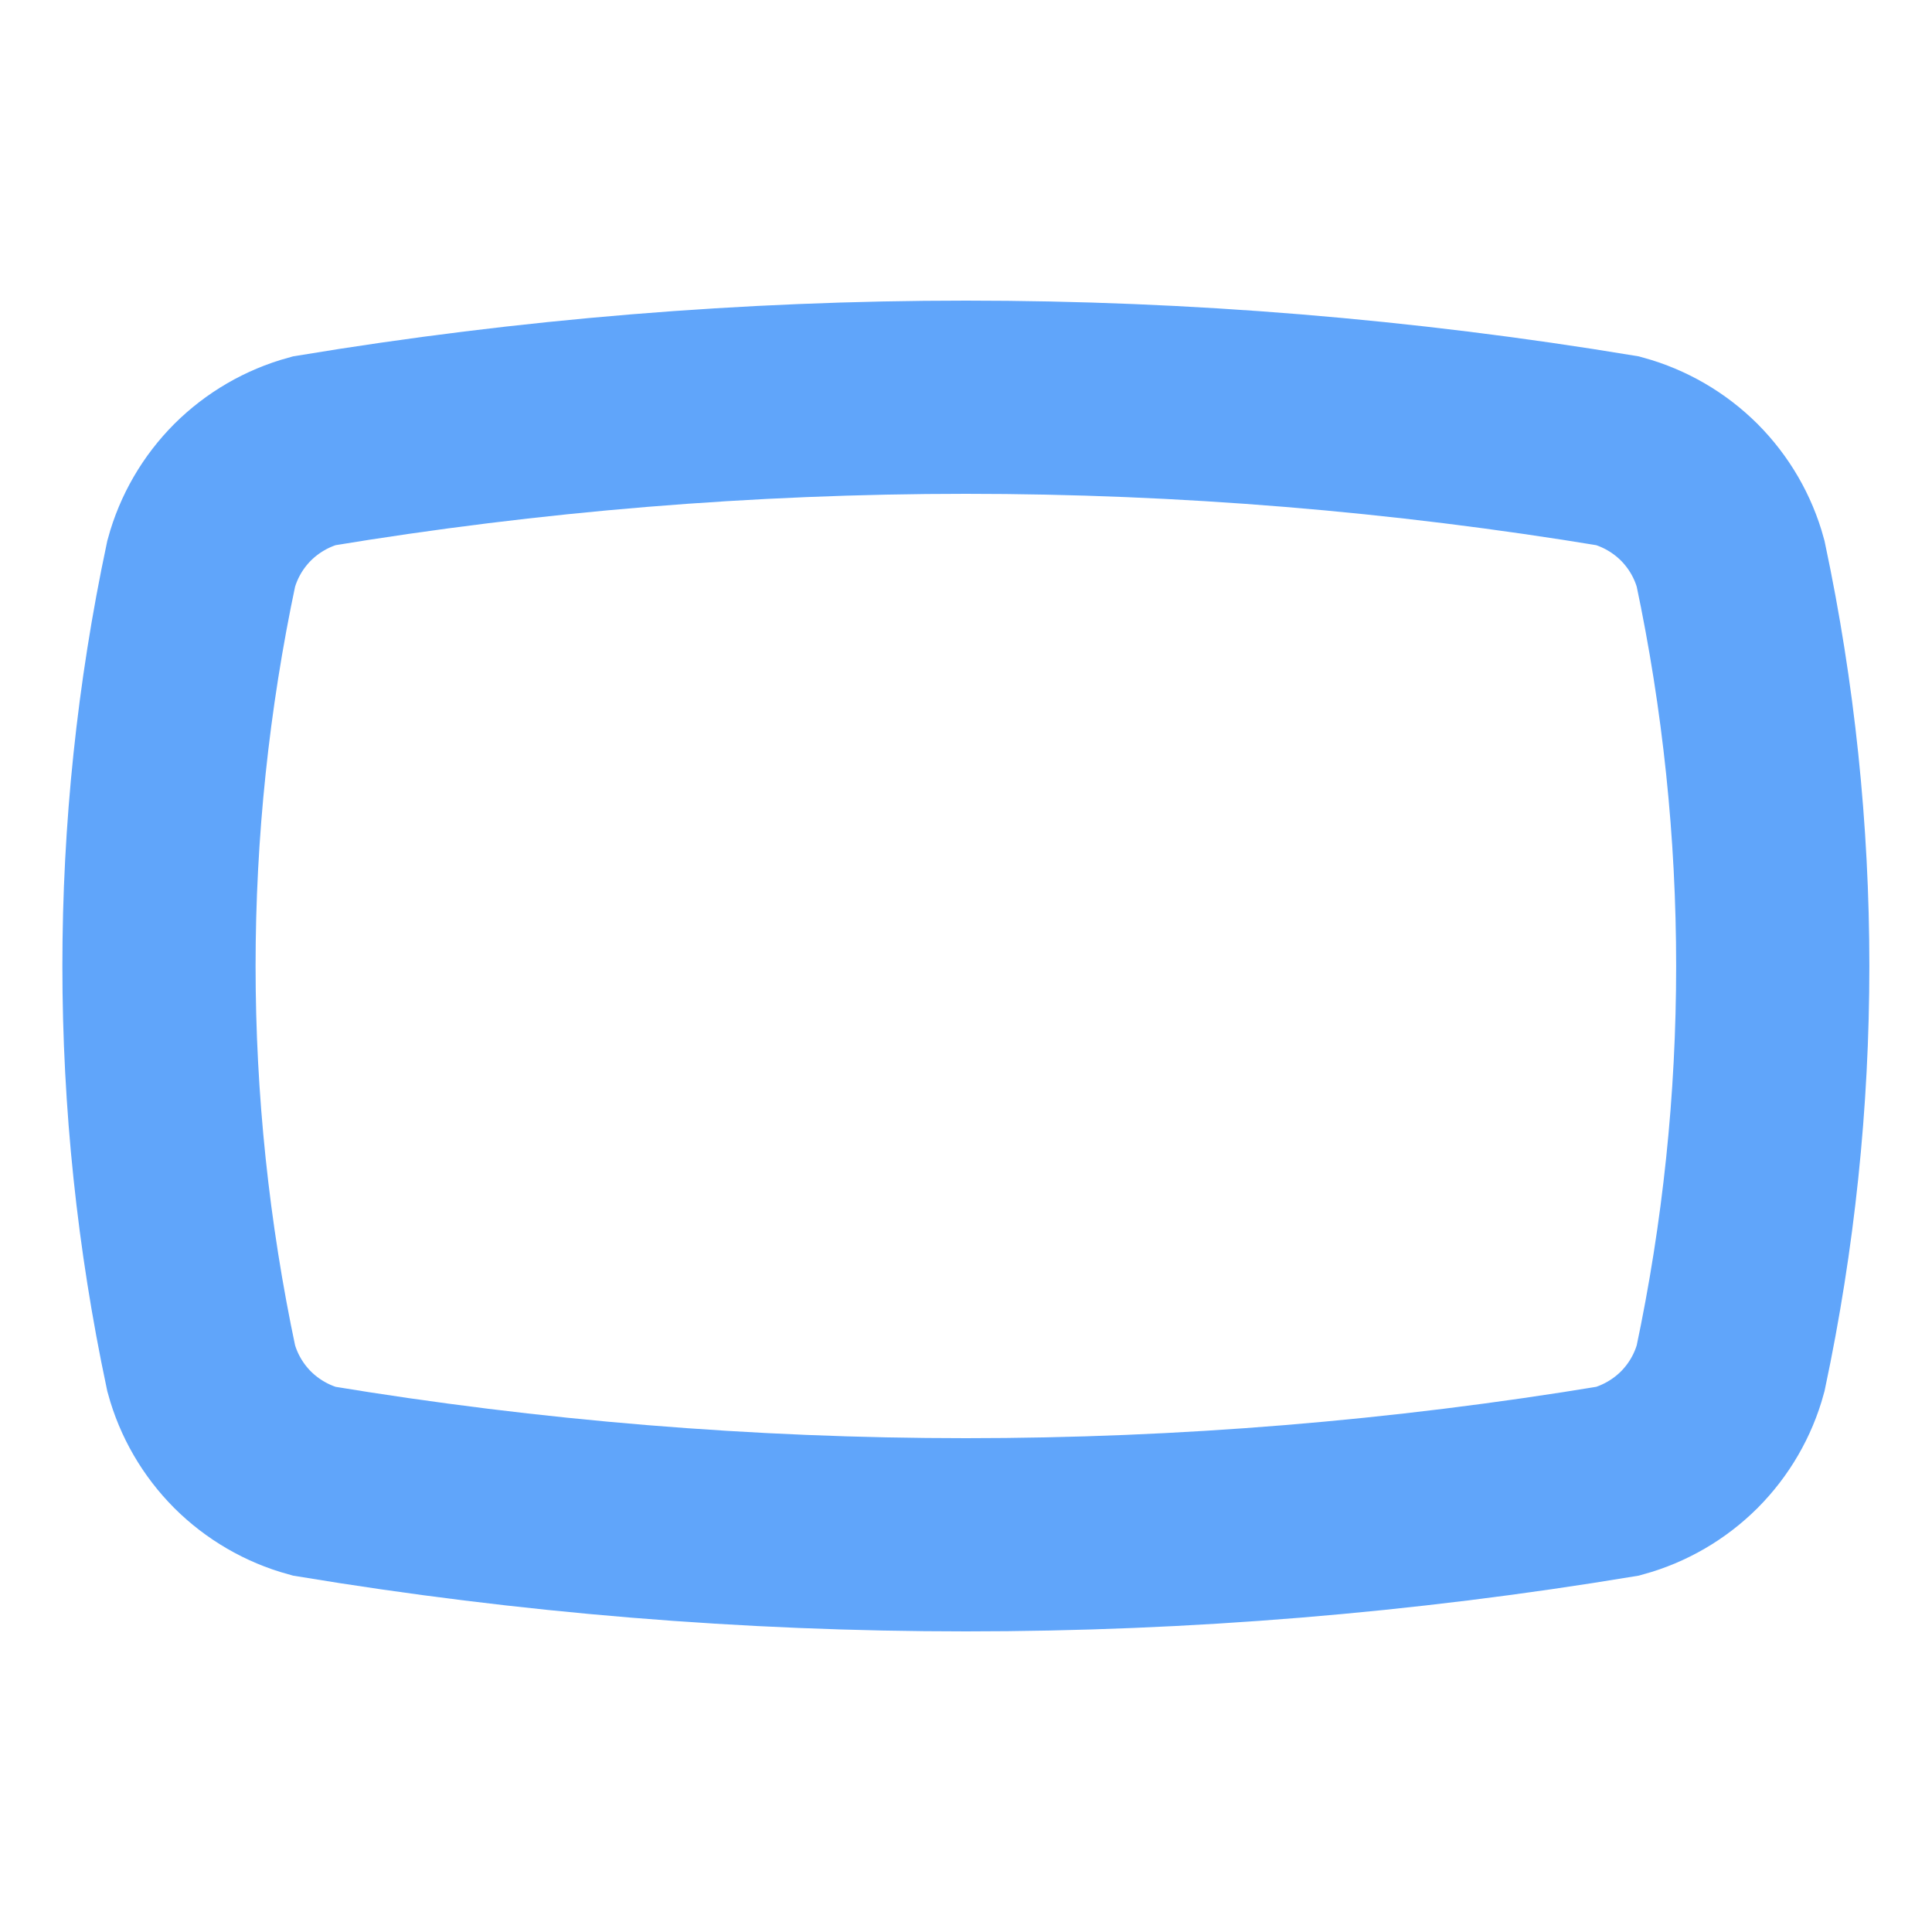
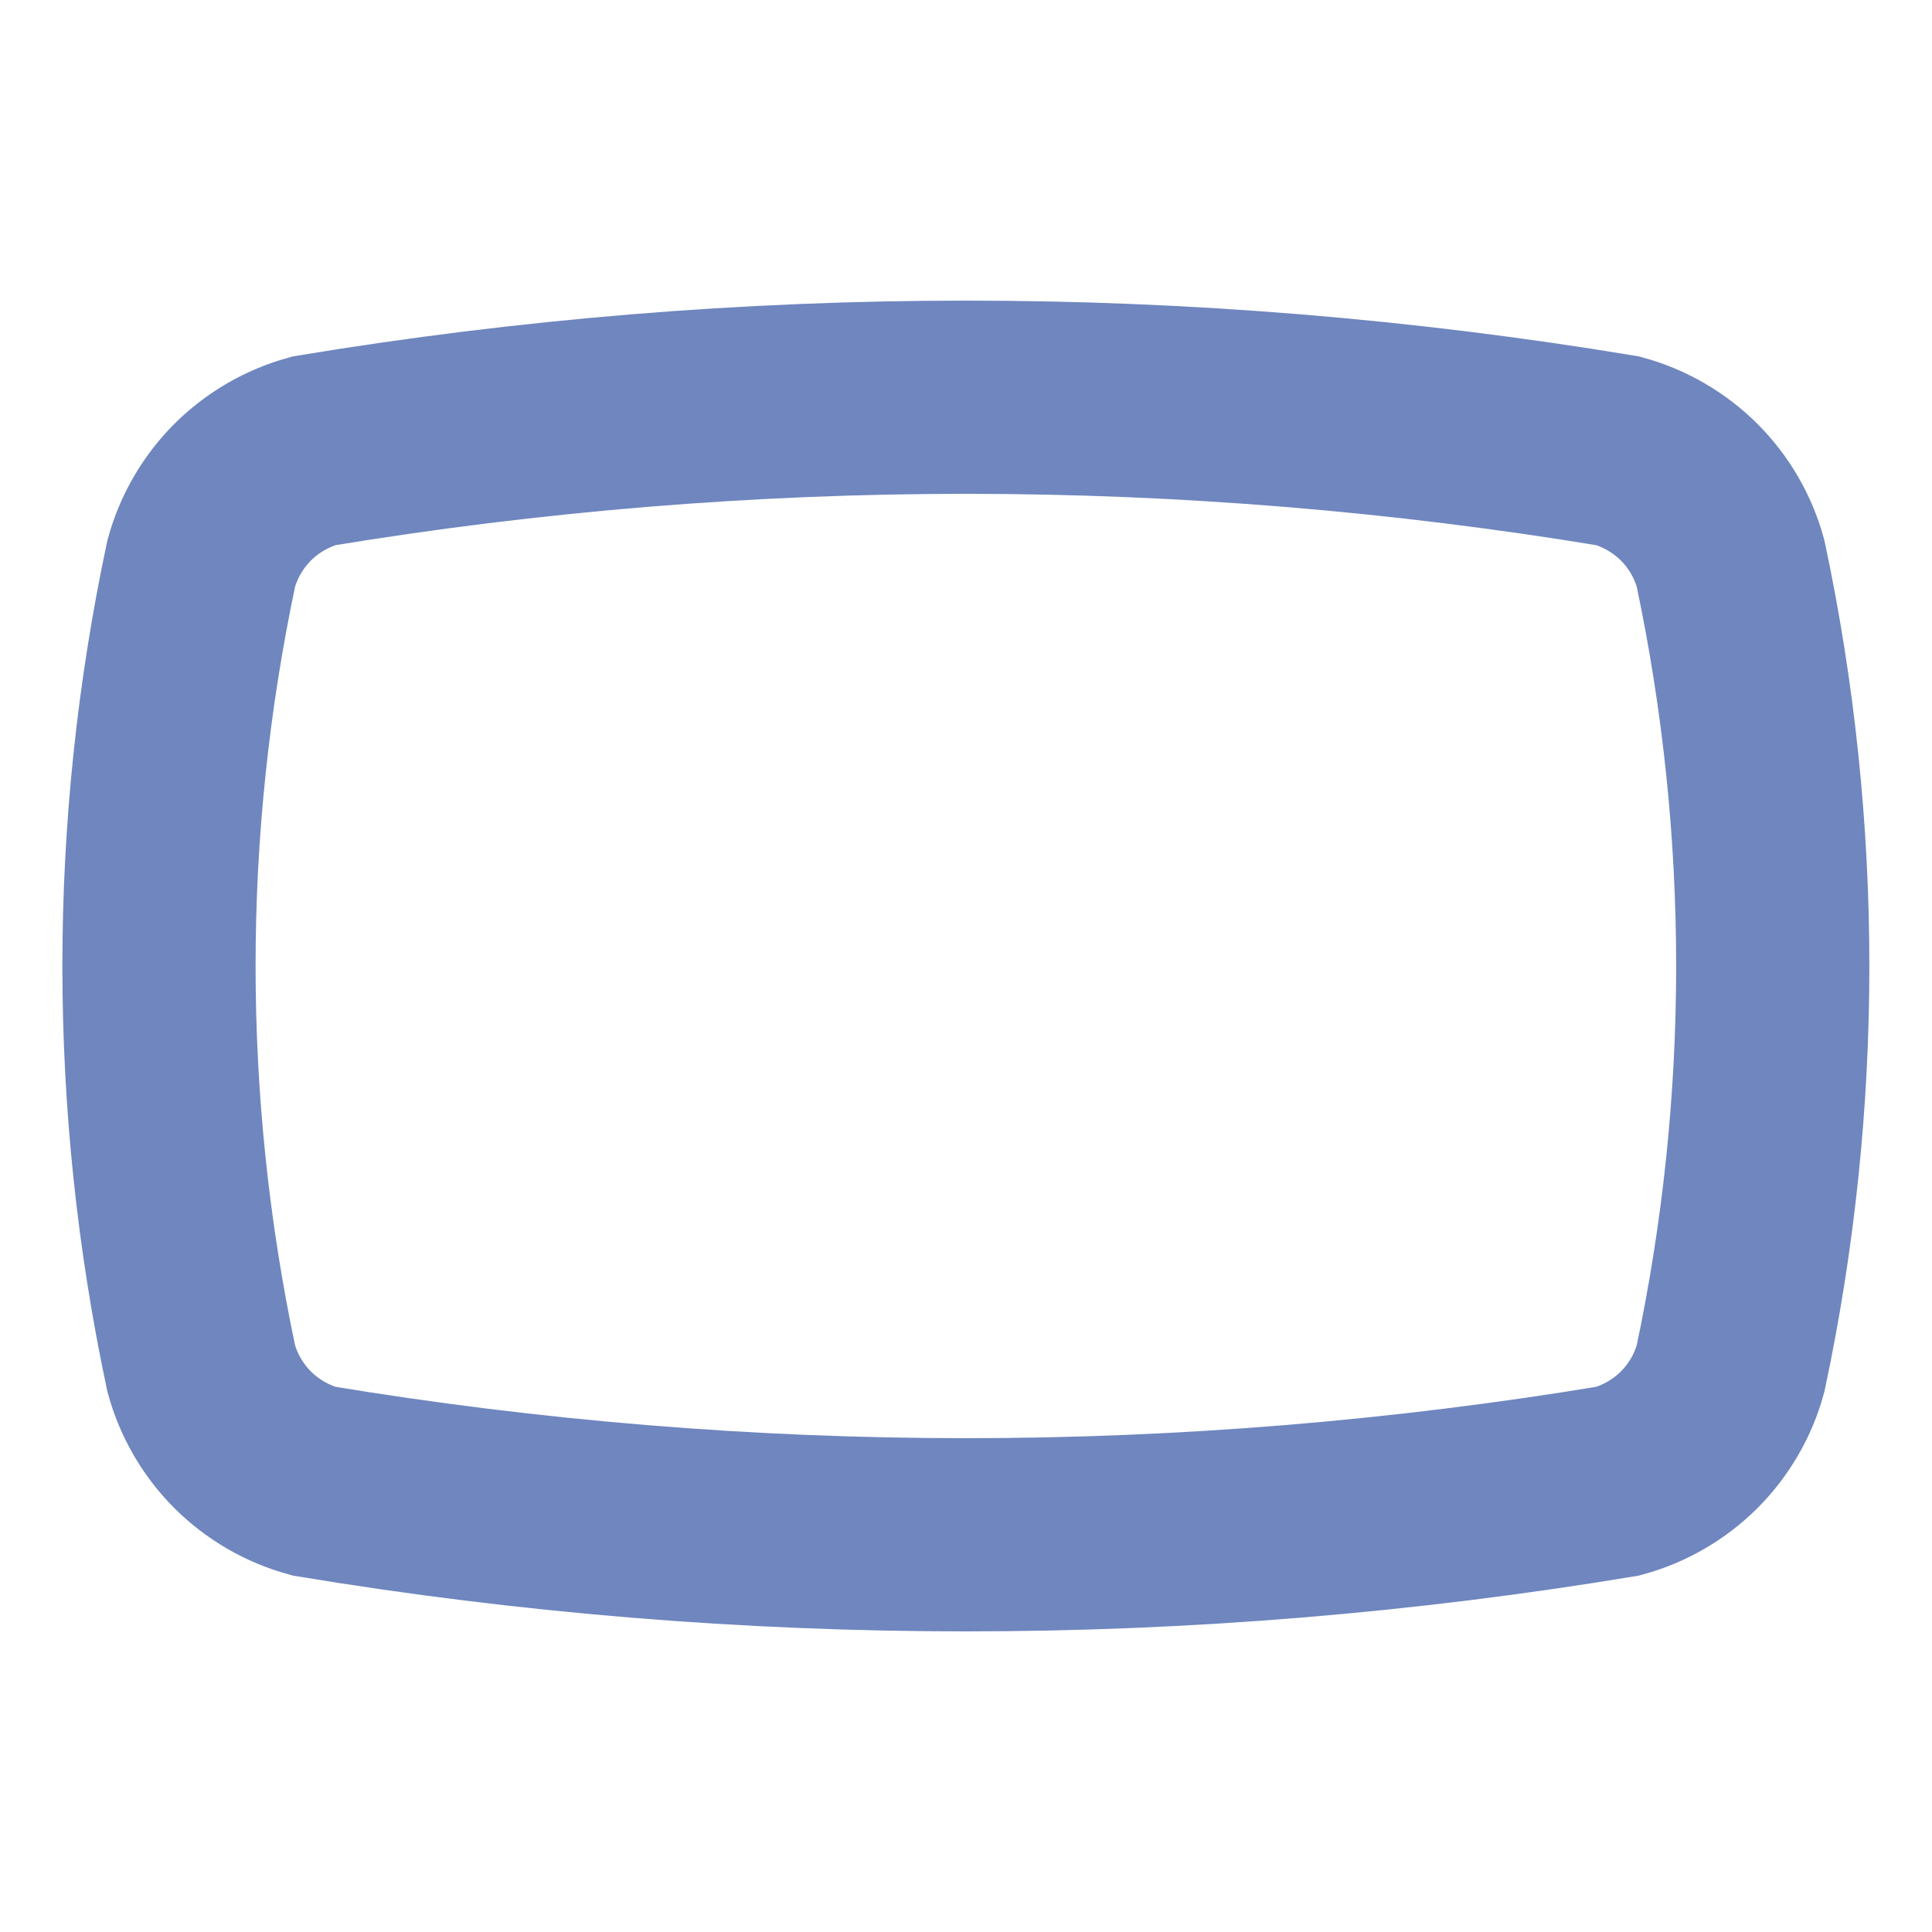
<svg xmlns="http://www.w3.org/2000/svg" preserveAspectRatio="none" overflow="visible" style="display: block;" width="20" height="20" viewBox="0 0 20 20" fill="none">
  <g id="youtube">
-     <path id="Vector" d="M2.083 5.834C1.5 8.581 1.5 11.419 2.083 14.166C2.159 14.445 2.307 14.699 2.511 14.904C2.716 15.108 2.97 15.256 3.249 15.333C7.719 16.073 12.279 16.073 16.749 15.333C17.028 15.256 17.282 15.108 17.487 14.904C17.691 14.699 17.839 14.445 17.915 14.166C18.497 11.419 18.497 8.581 17.915 5.834C17.839 5.555 17.691 5.301 17.487 5.096C17.282 4.892 17.028 4.744 16.749 4.667C12.279 3.927 7.719 3.927 3.249 4.667C2.97 4.744 2.716 4.892 2.511 5.096C2.307 5.301 2.159 5.555 2.083 5.834Z" stroke="#60A5FA" stroke-width="2" stroke-linecap="round" />
+     <path id="Vector" d="M2.083 5.834C1.5 8.581 1.5 11.419 2.083 14.166C2.159 14.445 2.307 14.699 2.511 14.904C2.716 15.108 2.97 15.256 3.249 15.333C7.719 16.073 12.279 16.073 16.749 15.333C17.028 15.256 17.282 15.108 17.487 14.904C17.691 14.699 17.839 14.445 17.915 14.166C18.497 11.419 18.497 8.581 17.915 5.834C17.839 5.555 17.691 5.301 17.487 5.096C17.282 4.892 17.028 4.744 16.749 4.667C12.279 3.927 7.719 3.927 3.249 4.667C2.97 4.744 2.716 4.892 2.511 5.096C2.307 5.301 2.159 5.555 2.083 5.834Z" stroke="#6F86BF" stroke-width="2" stroke-linecap="round" />
  </g>
</svg>
